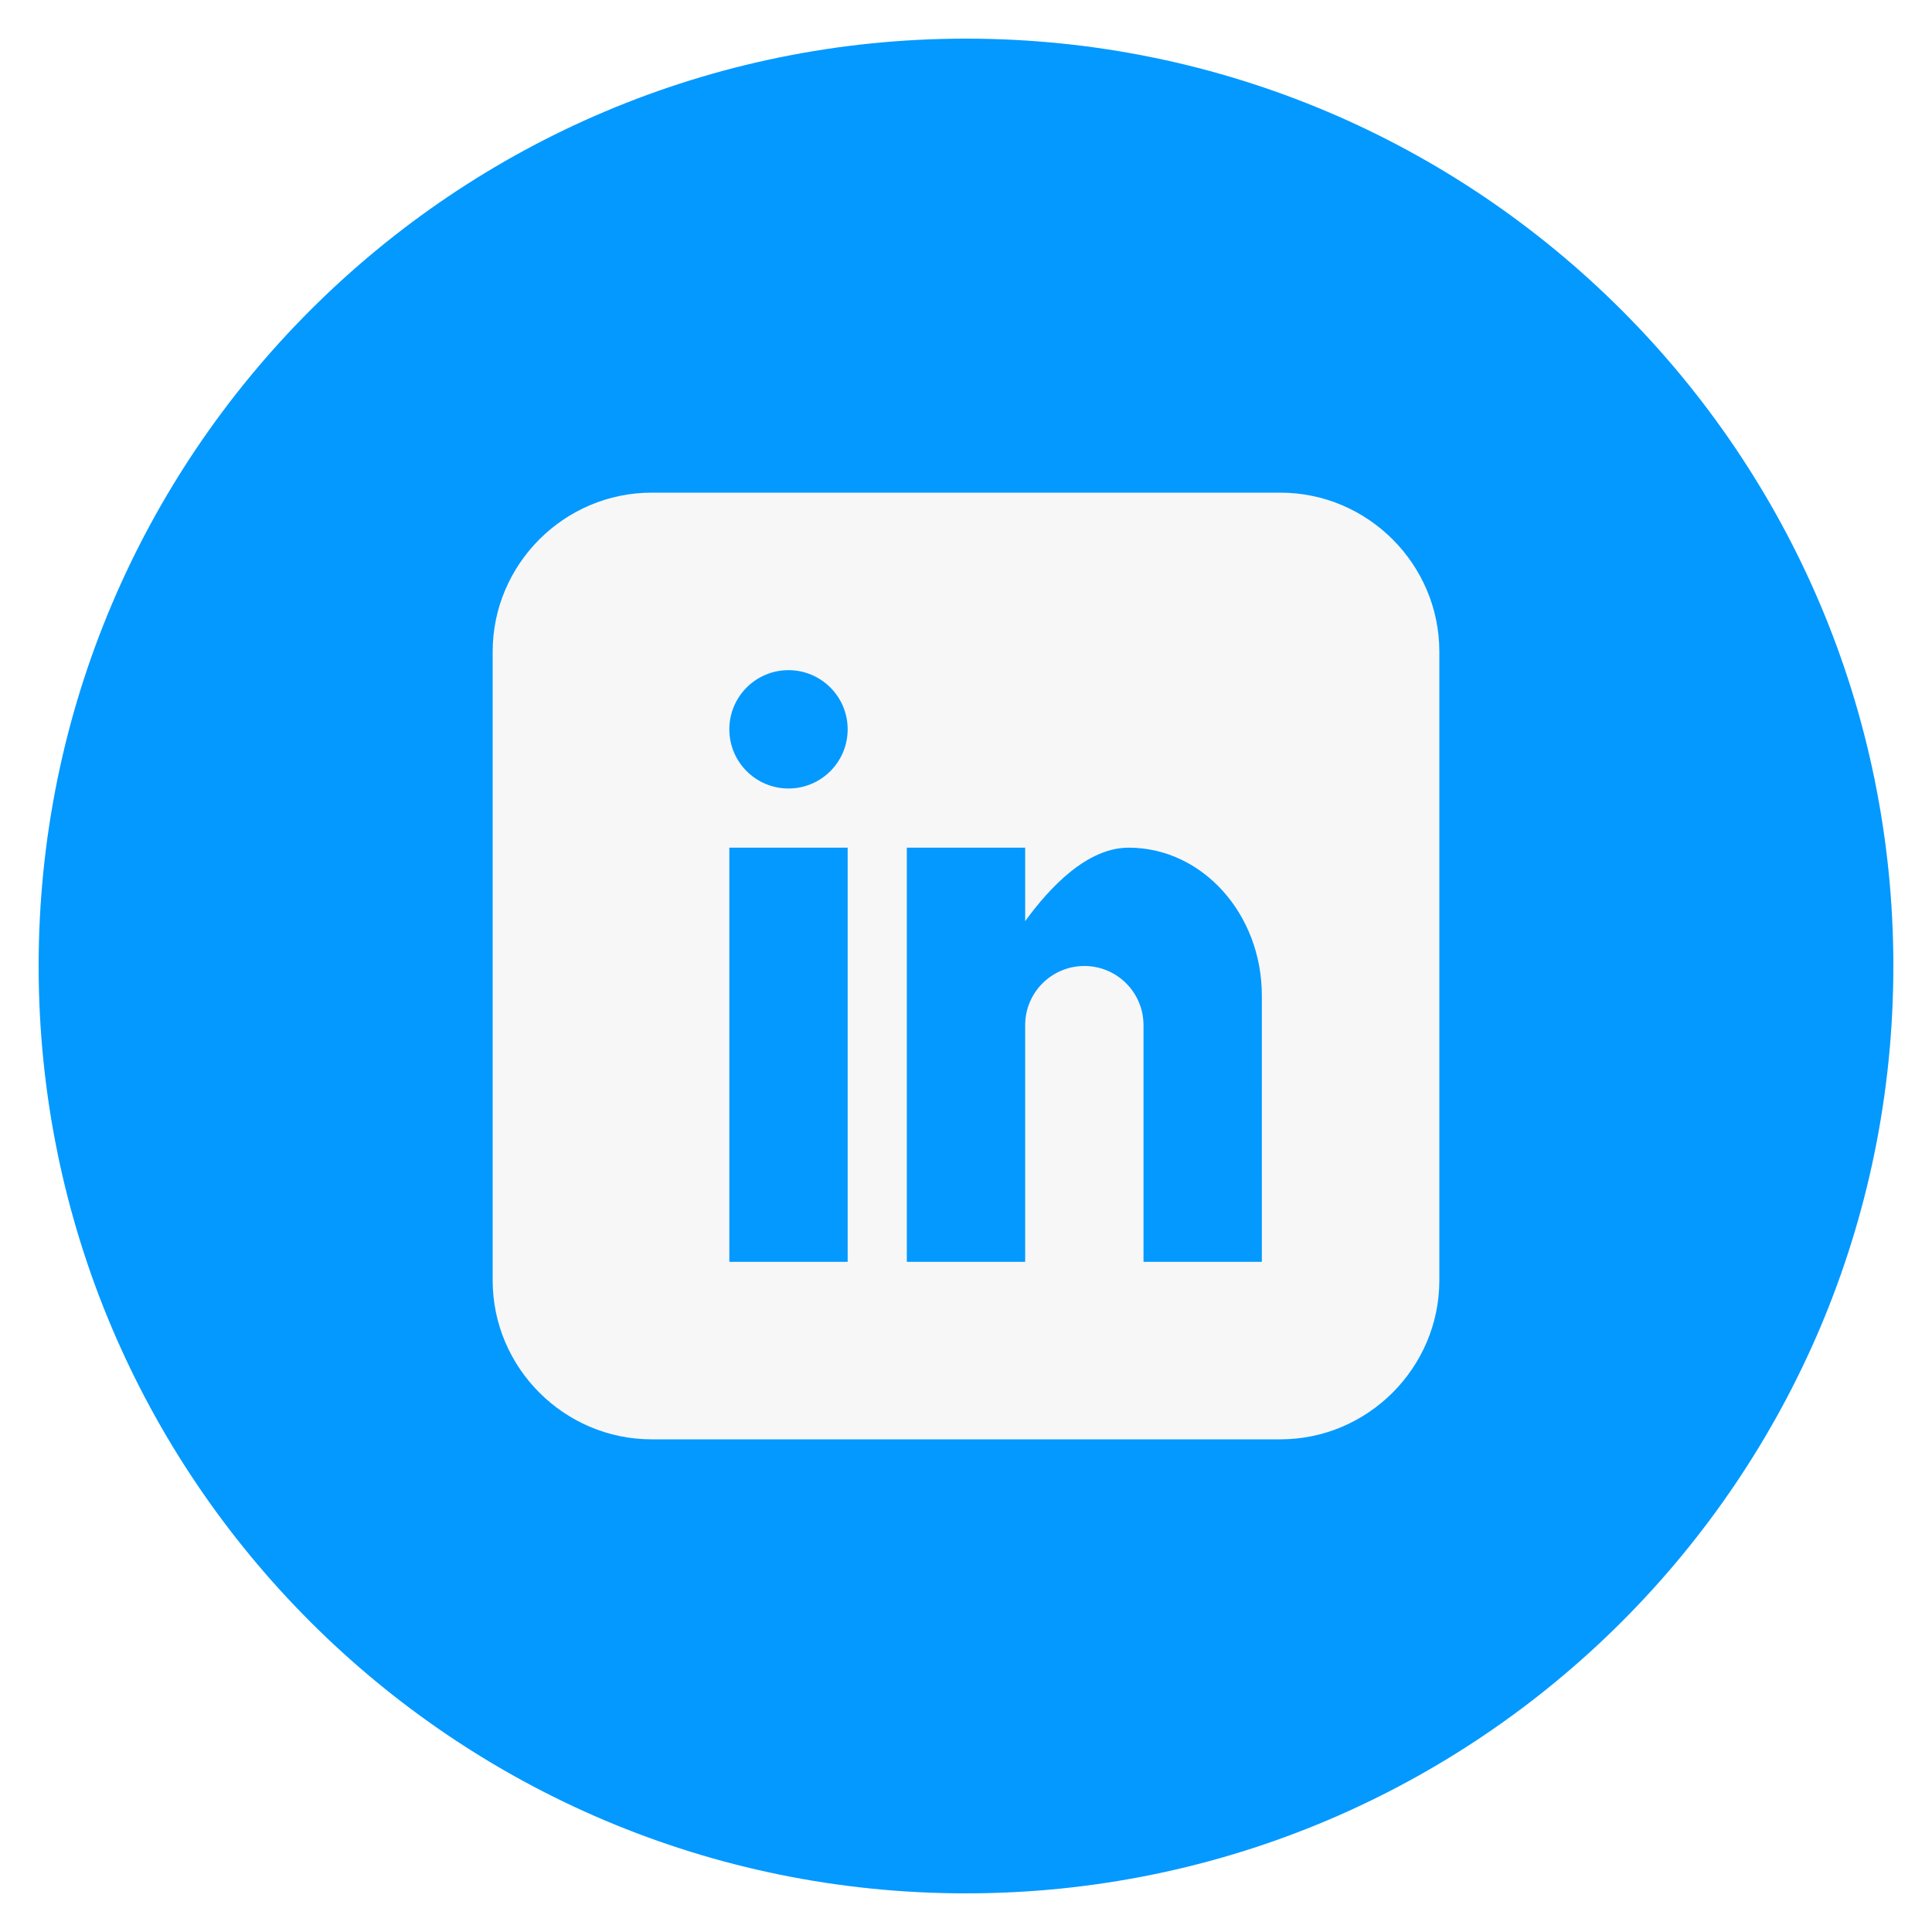
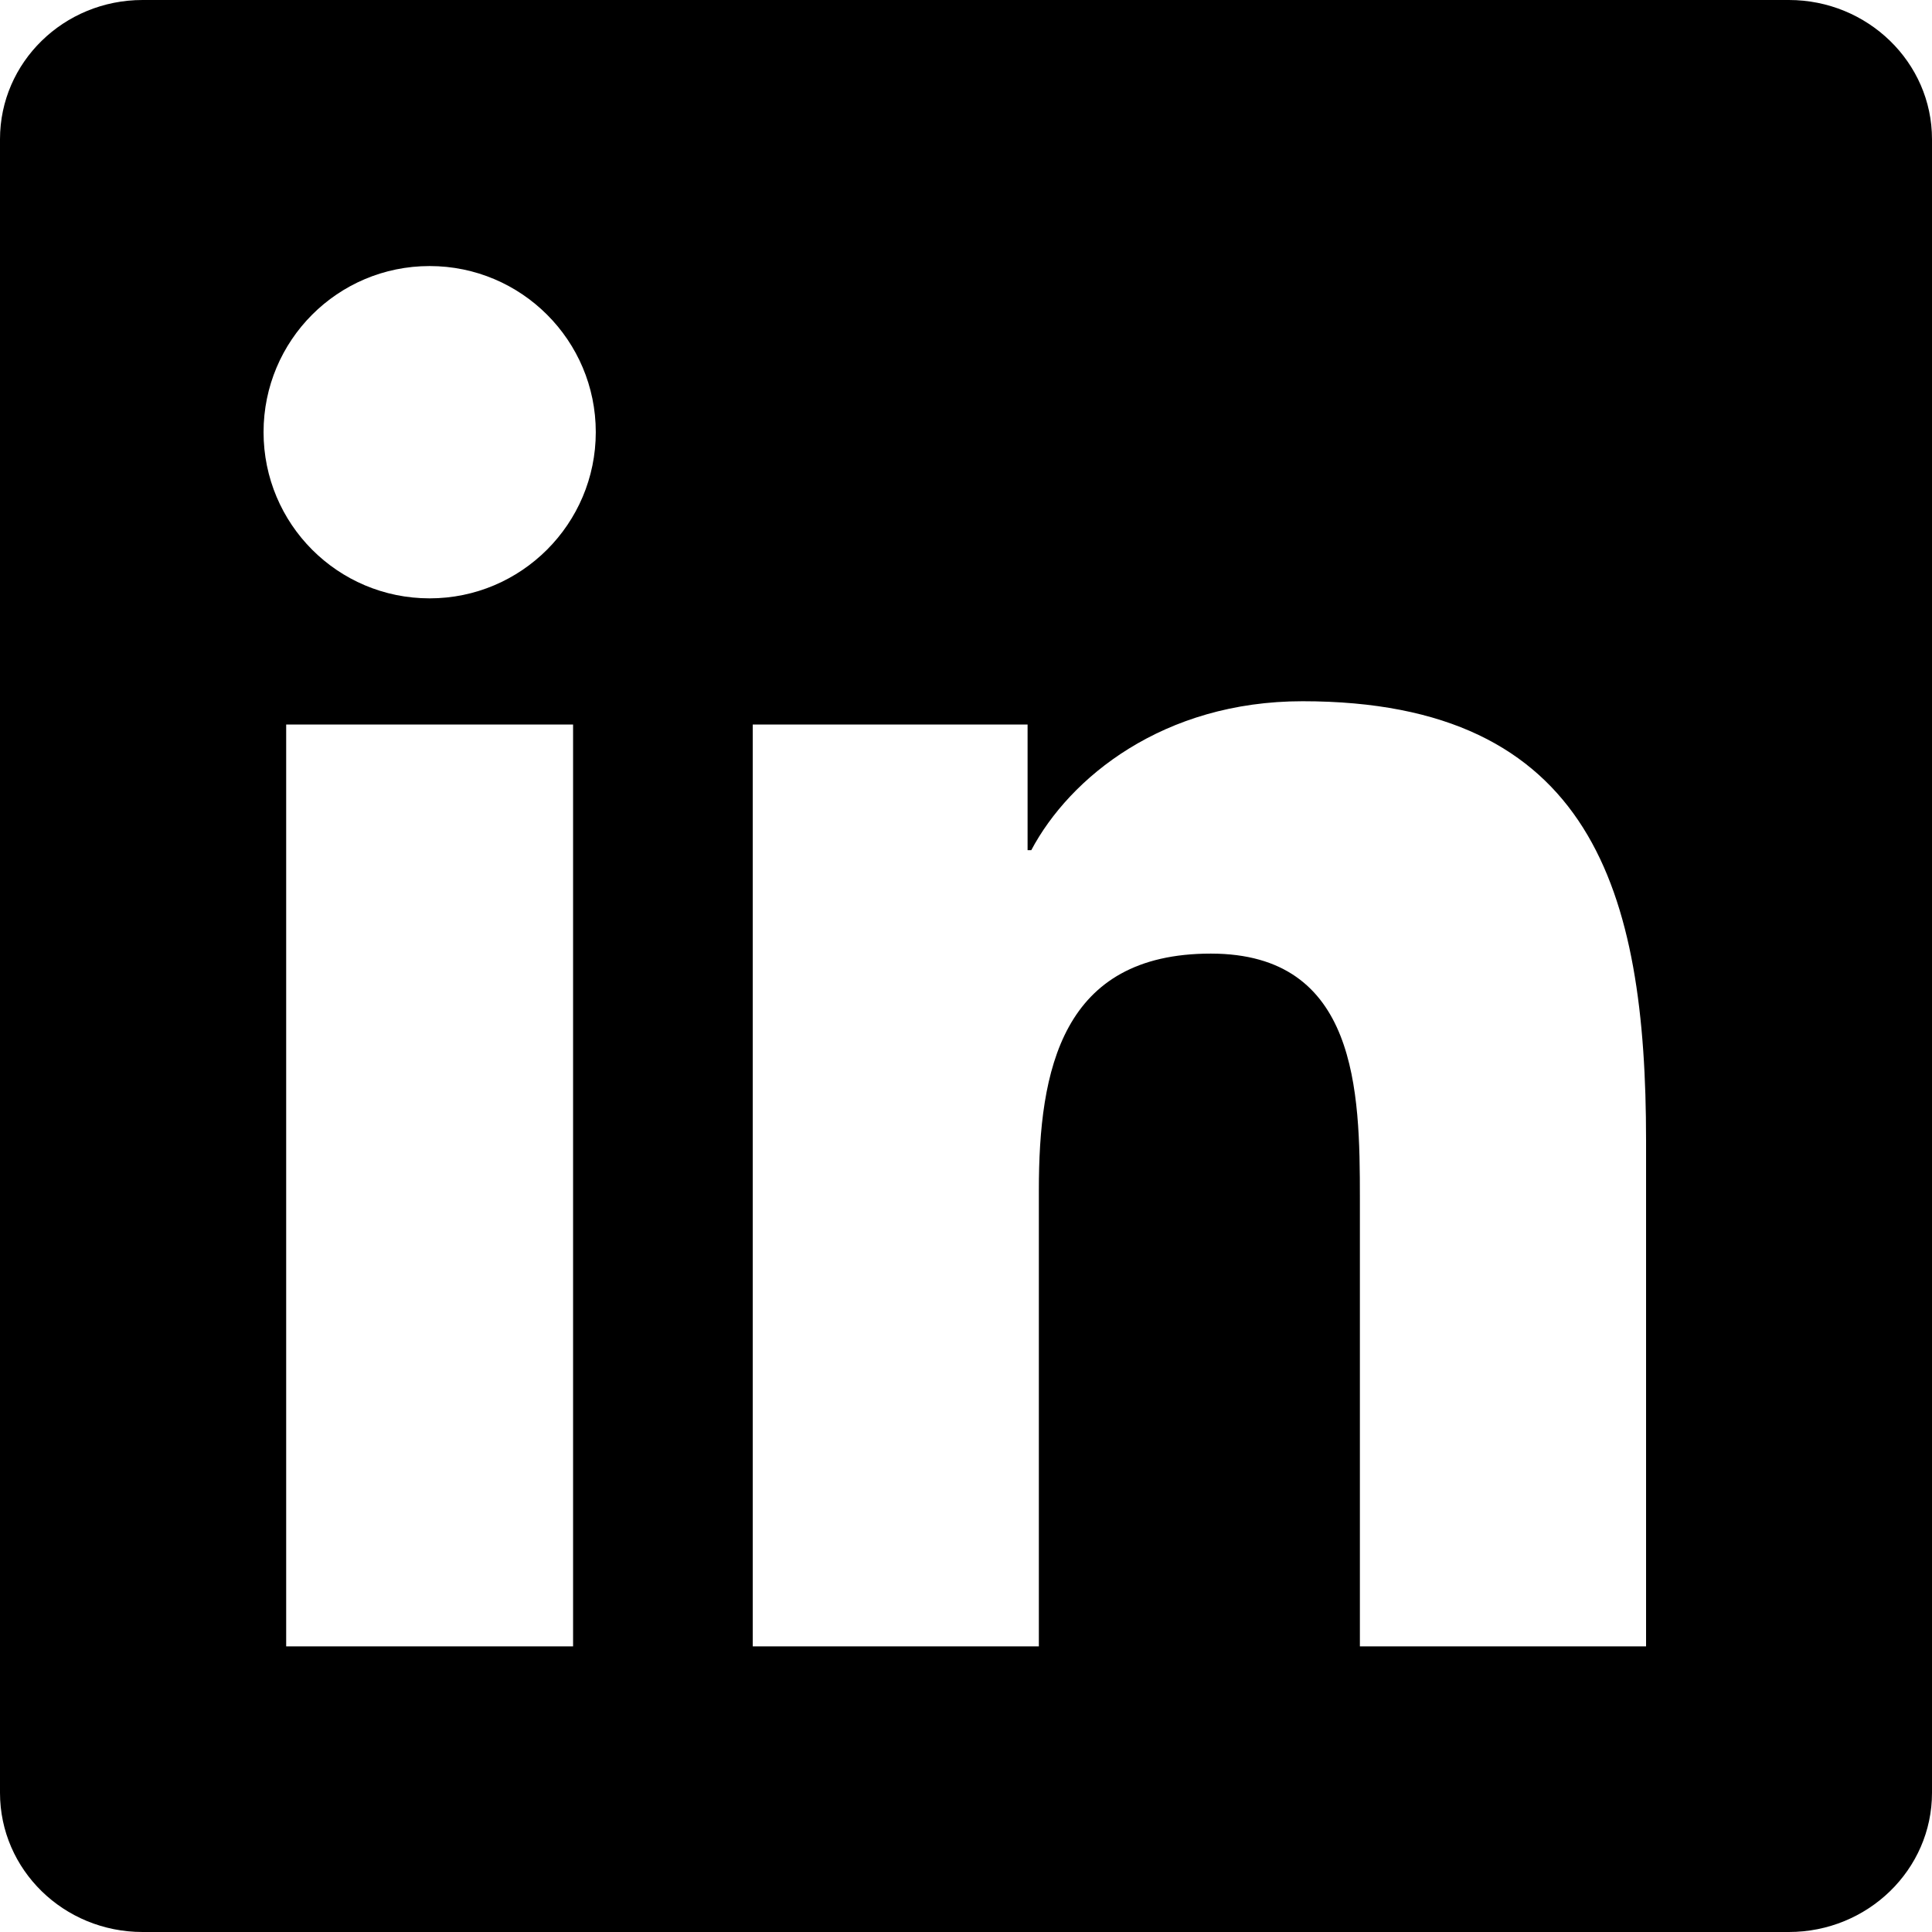
- <svg xmlns="http://www.w3.org/2000/svg" id="linkedin" class="custom-icon" version="1.1" viewBox="0 0 100 100">
-   <circle class="outer-shape" cx="50" cy="50" r="48" style="opacity: 1; fill: rgb(3, 153, 255);" />
-   <path class="inner-shape" style="opacity:1;fill:#f7f7f7;" transform="translate(25,25) scale(0.5)" d="M82.539,1H17.461C8.408,1,1,8.408,1,17.461v65.078C1,91.592,8.408,99,17.461,99h65.078C91.592,99,99,91.592,99,82.539 V17.461C99,8.408,91.592,1,82.539,1z M37.75,80.625H25.5V37.75h12.25V80.625z M31.625,31.625c-3.383,0-6.125-2.742-6.125-6.125 s2.742-6.125,6.125-6.125s6.125,2.742,6.125,6.125S35.008,31.625,31.625,31.625z M80.625,80.625h-12.25v-24.5 c0-3.383-2.742-6.125-6.125-6.125s-6.125,2.742-6.125,6.125v24.5h-12.25V37.75h12.25v7.606c2.526-3.47,6.389-7.606,10.719-7.606 c7.612,0,13.782,6.856,13.782,15.312L80.625,80.625L80.625,80.625z" />
+ <svg xmlns="http://www.w3.org/2000/svg" role="img" viewBox="0 0 24 24">
+   <path d="M20.447 20.452h-3.554v-5.569c0-1.328-.027-3.037-1.852-3.037-1.853 0-2.136 1.445-2.136 2.939v5.667H9.351V9h3.414v1.561h.046c.477-.9 1.637-1.85 3.37-1.85 3.601 0 4.267 2.37 4.267 5.455v6.286zM5.337 7.433c-1.144 0-2.063-.926-2.063-2.065 0-1.138.92-2.063 2.063-2.063 1.14 0 2.064.925 2.064 2.063 0 1.139-.925 2.065-2.064 2.065zm1.782 13.019H3.555V9h3.564v11.452zM22.225 0H1.771C.792 0 0 .774 0 1.729v20.542C0 23.227.792 24 1.771 24h20.451C23.2 24 24 23.227 24 22.271V1.729C24 .774 23.2 0 22.222 0h.003z" />
</svg>
